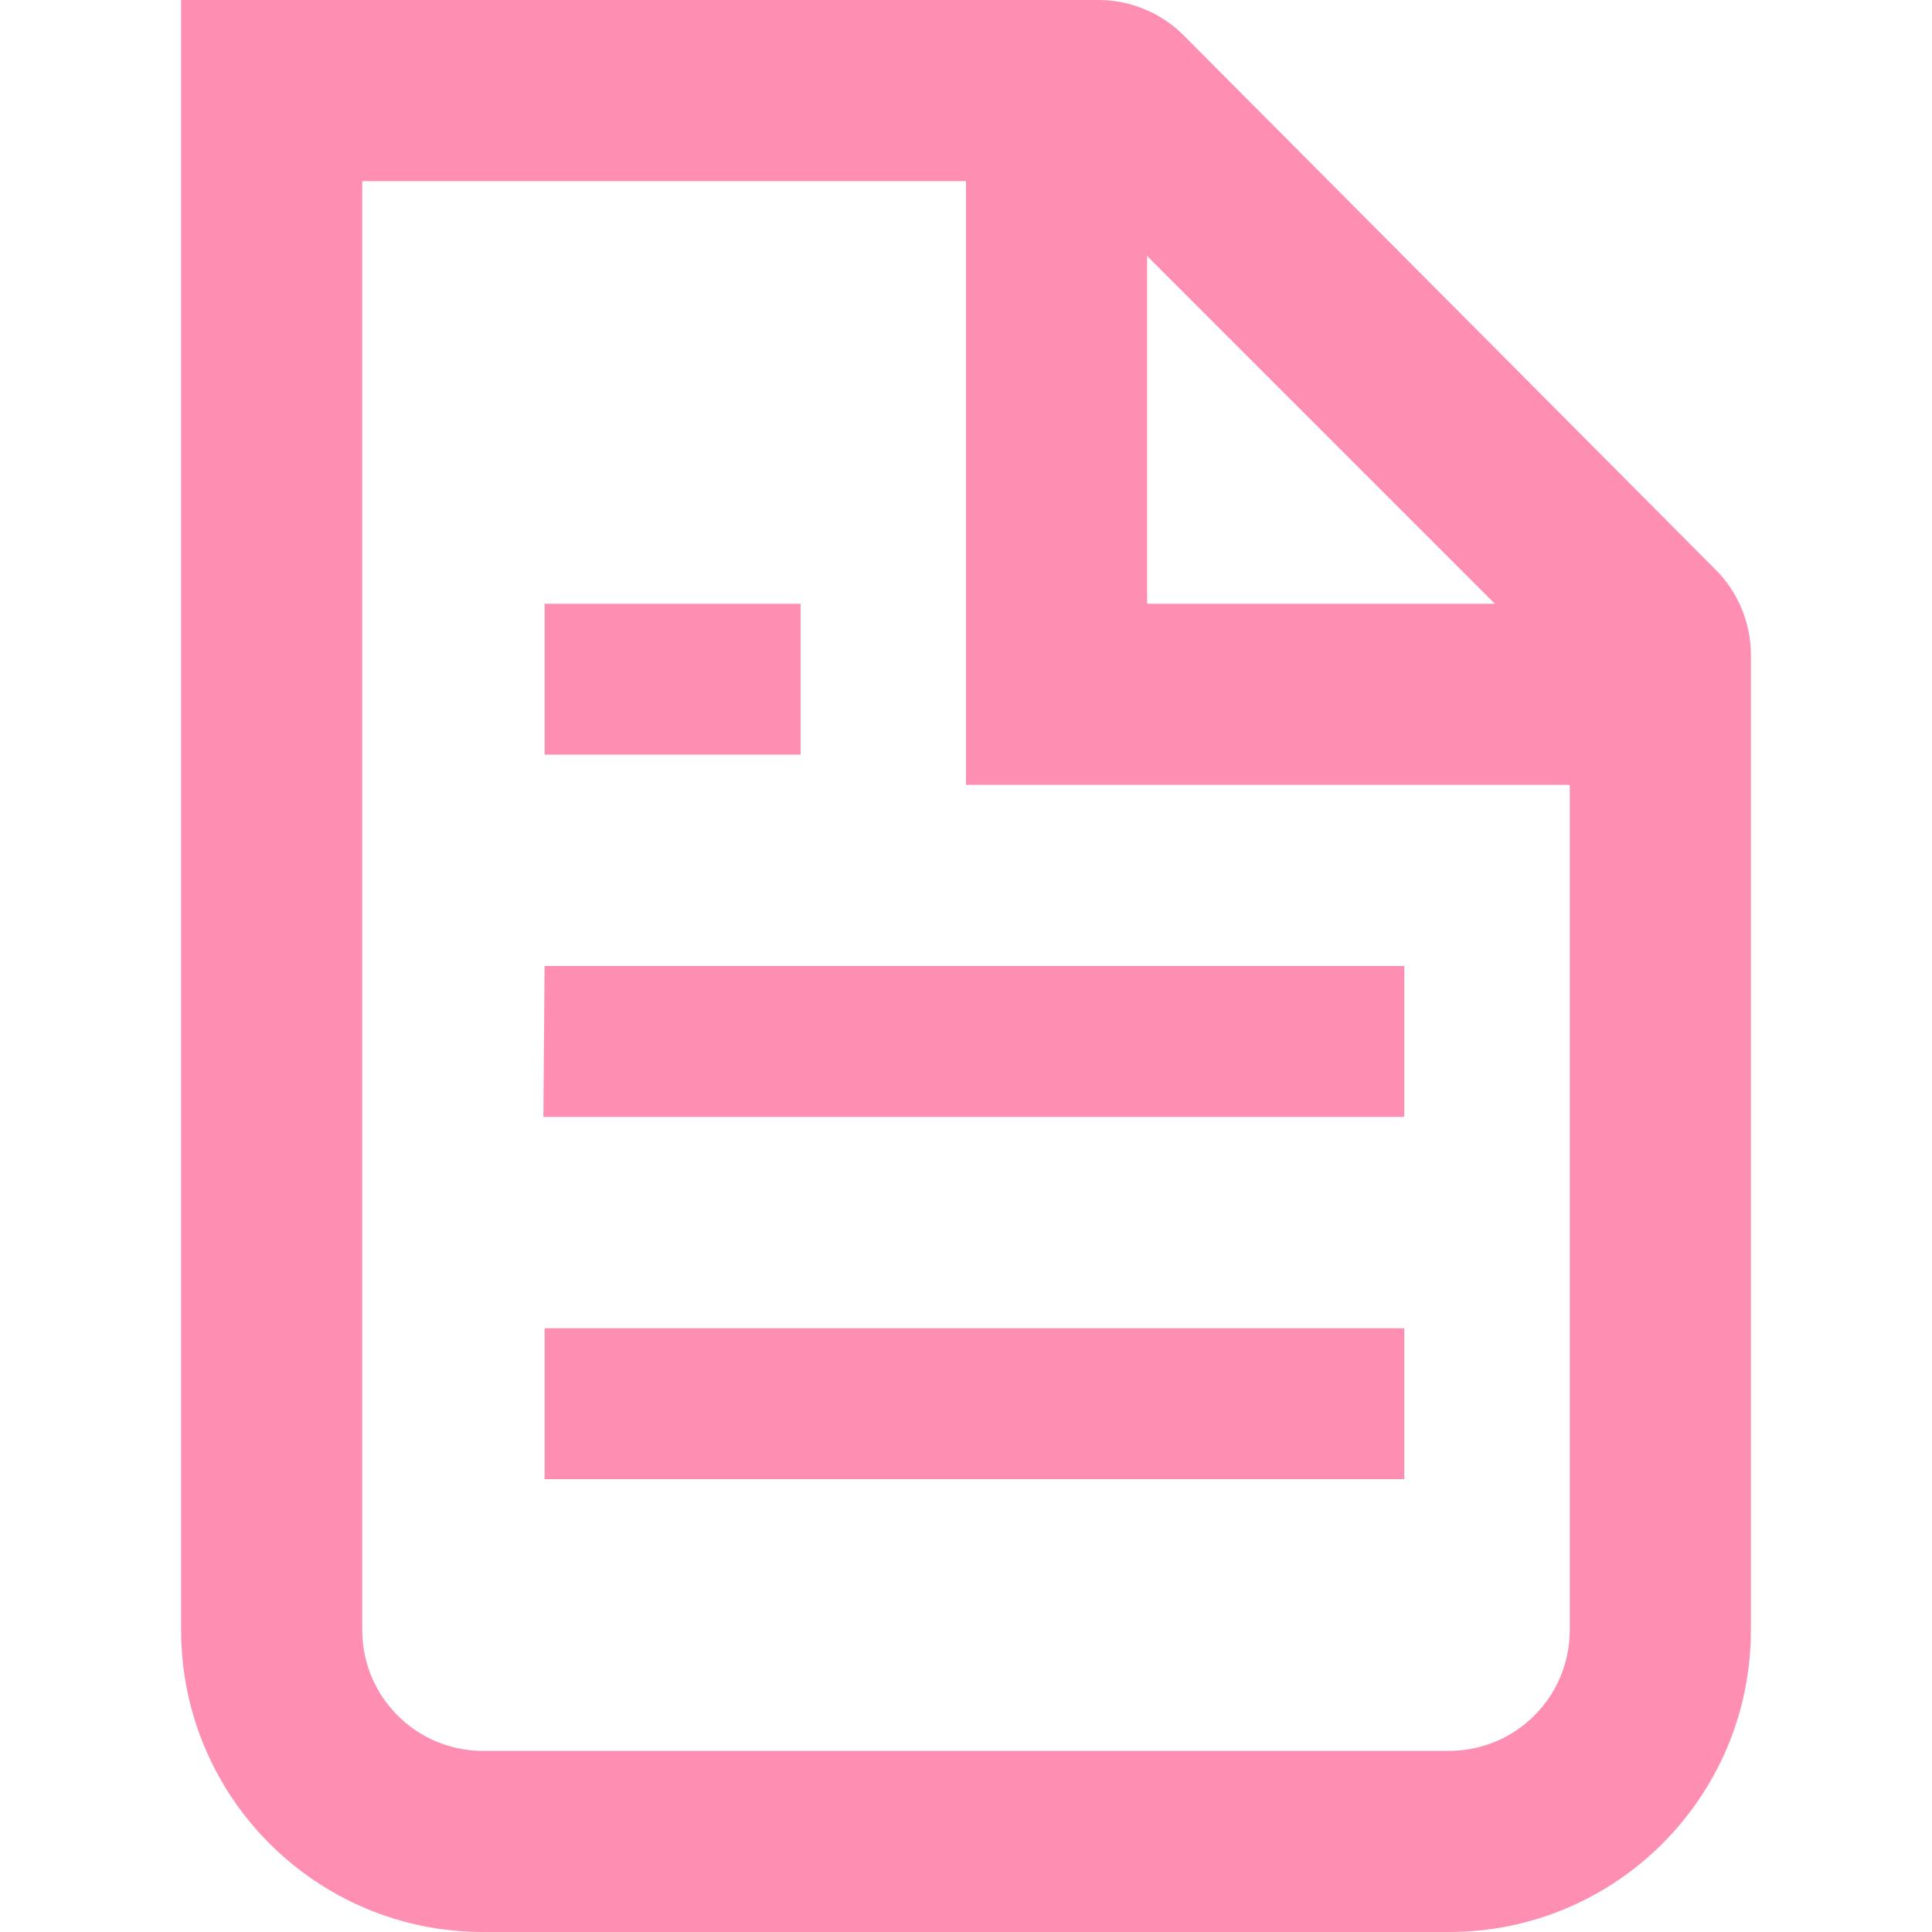
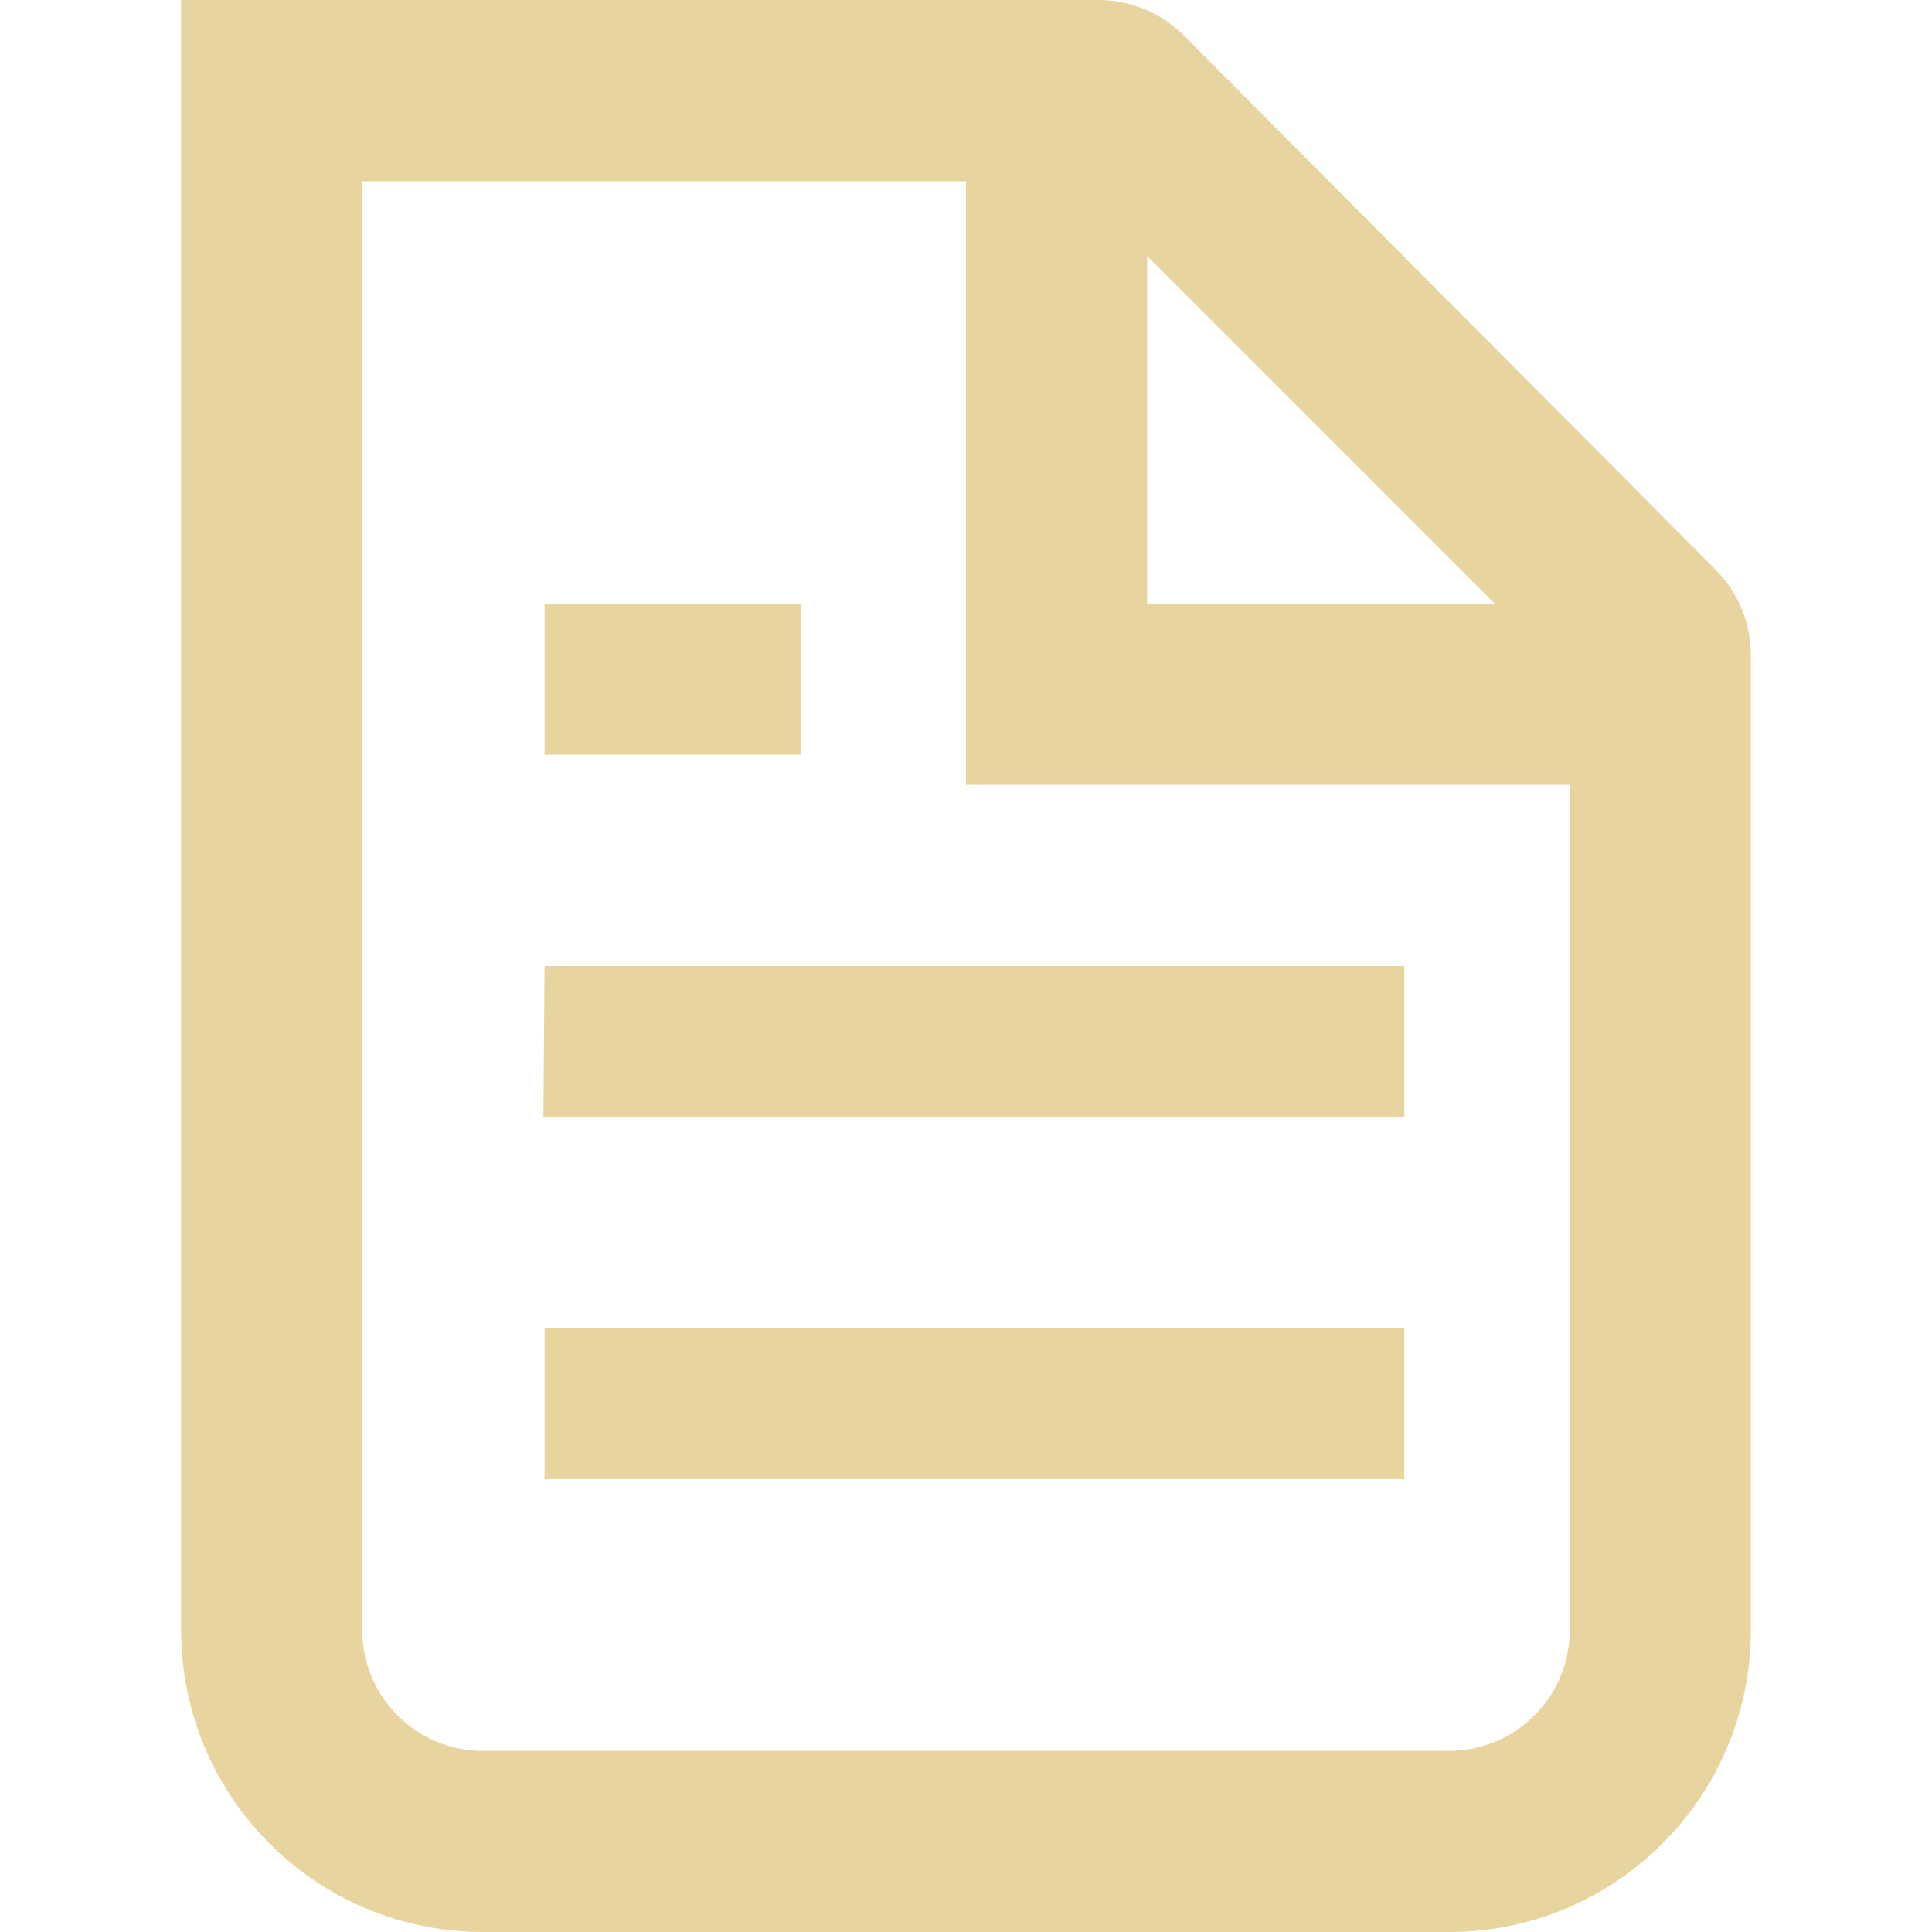
<svg xmlns="http://www.w3.org/2000/svg" fill="none" viewBox="0 0 16 16">
-   <path d="M14.5 13.5V5.41a1 1 0 0 0-.3-.7L9.8.29A1 1 0 0 0 9.08 0H1.5v13.5A2.5 2.5 0 0 0 4 16h8a2.5 2.5 0 0 0 2.5-2.5m-1.5 0v-7H8v-5H3v12a1 1 0 0 0 1 1h8a1 1 0 0 0 1-1M9.5 5V2.12L12.38 5zM5.13 5h-.62v1.25h2.12V5zm-.62 3h7.12v1.25H4.5zm.62 3h-.62v1.25h7.12V11z" clip-rule="evenodd" fill="#ff8fb2" fill-rule="evenodd" />
+   <path d="M14.5 13.5V5.41a1 1 0 0 0-.3-.7L9.8.29A1 1 0 0 0 9.08 0H1.5v13.5A2.5 2.5 0 0 0 4 16h8a2.5 2.5 0 0 0 2.5-2.5m-1.5 0v-7H8v-5H3v12a1 1 0 0 0 1 1h8a1 1 0 0 0 1-1M9.5 5V2.12L12.38 5zM5.13 5h-.62v1.25h2.12V5zm-.62 3h7.12v1.25H4.5zm.62 3h-.62v1.25h7.12V11z" clip-rule="evenodd" fill="#e8d49e" fill-rule="evenodd" />
</svg>
